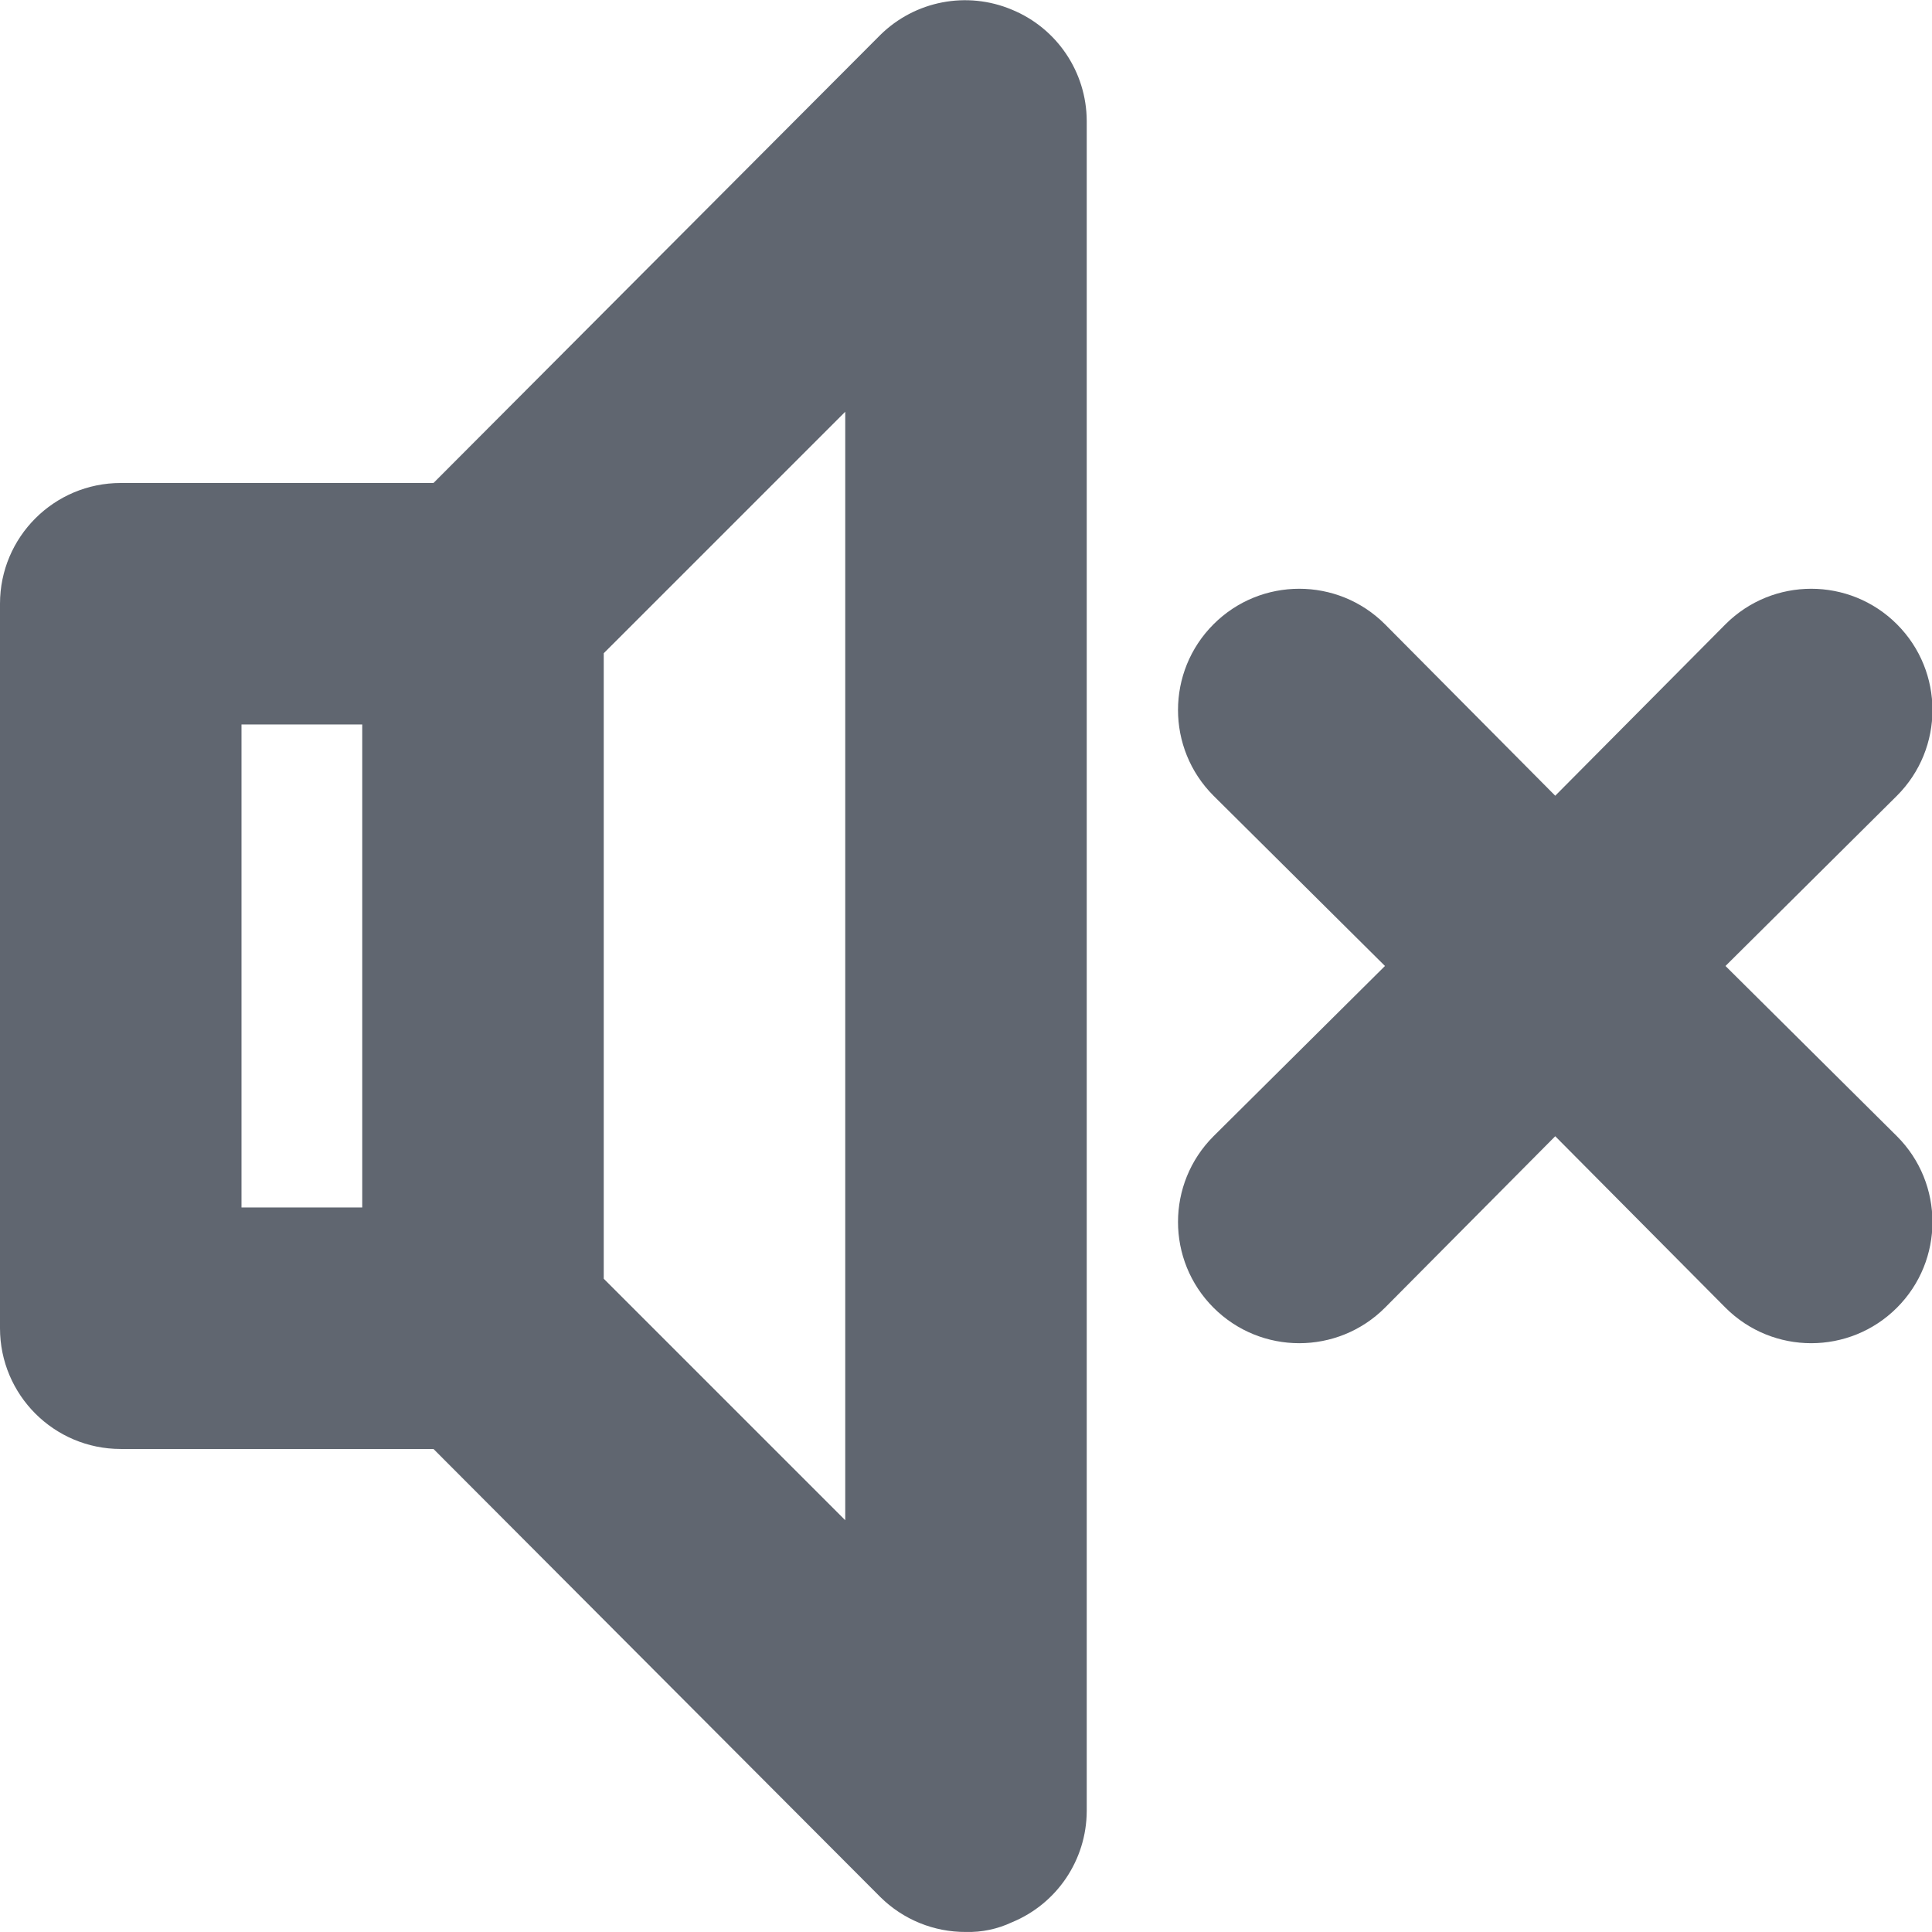
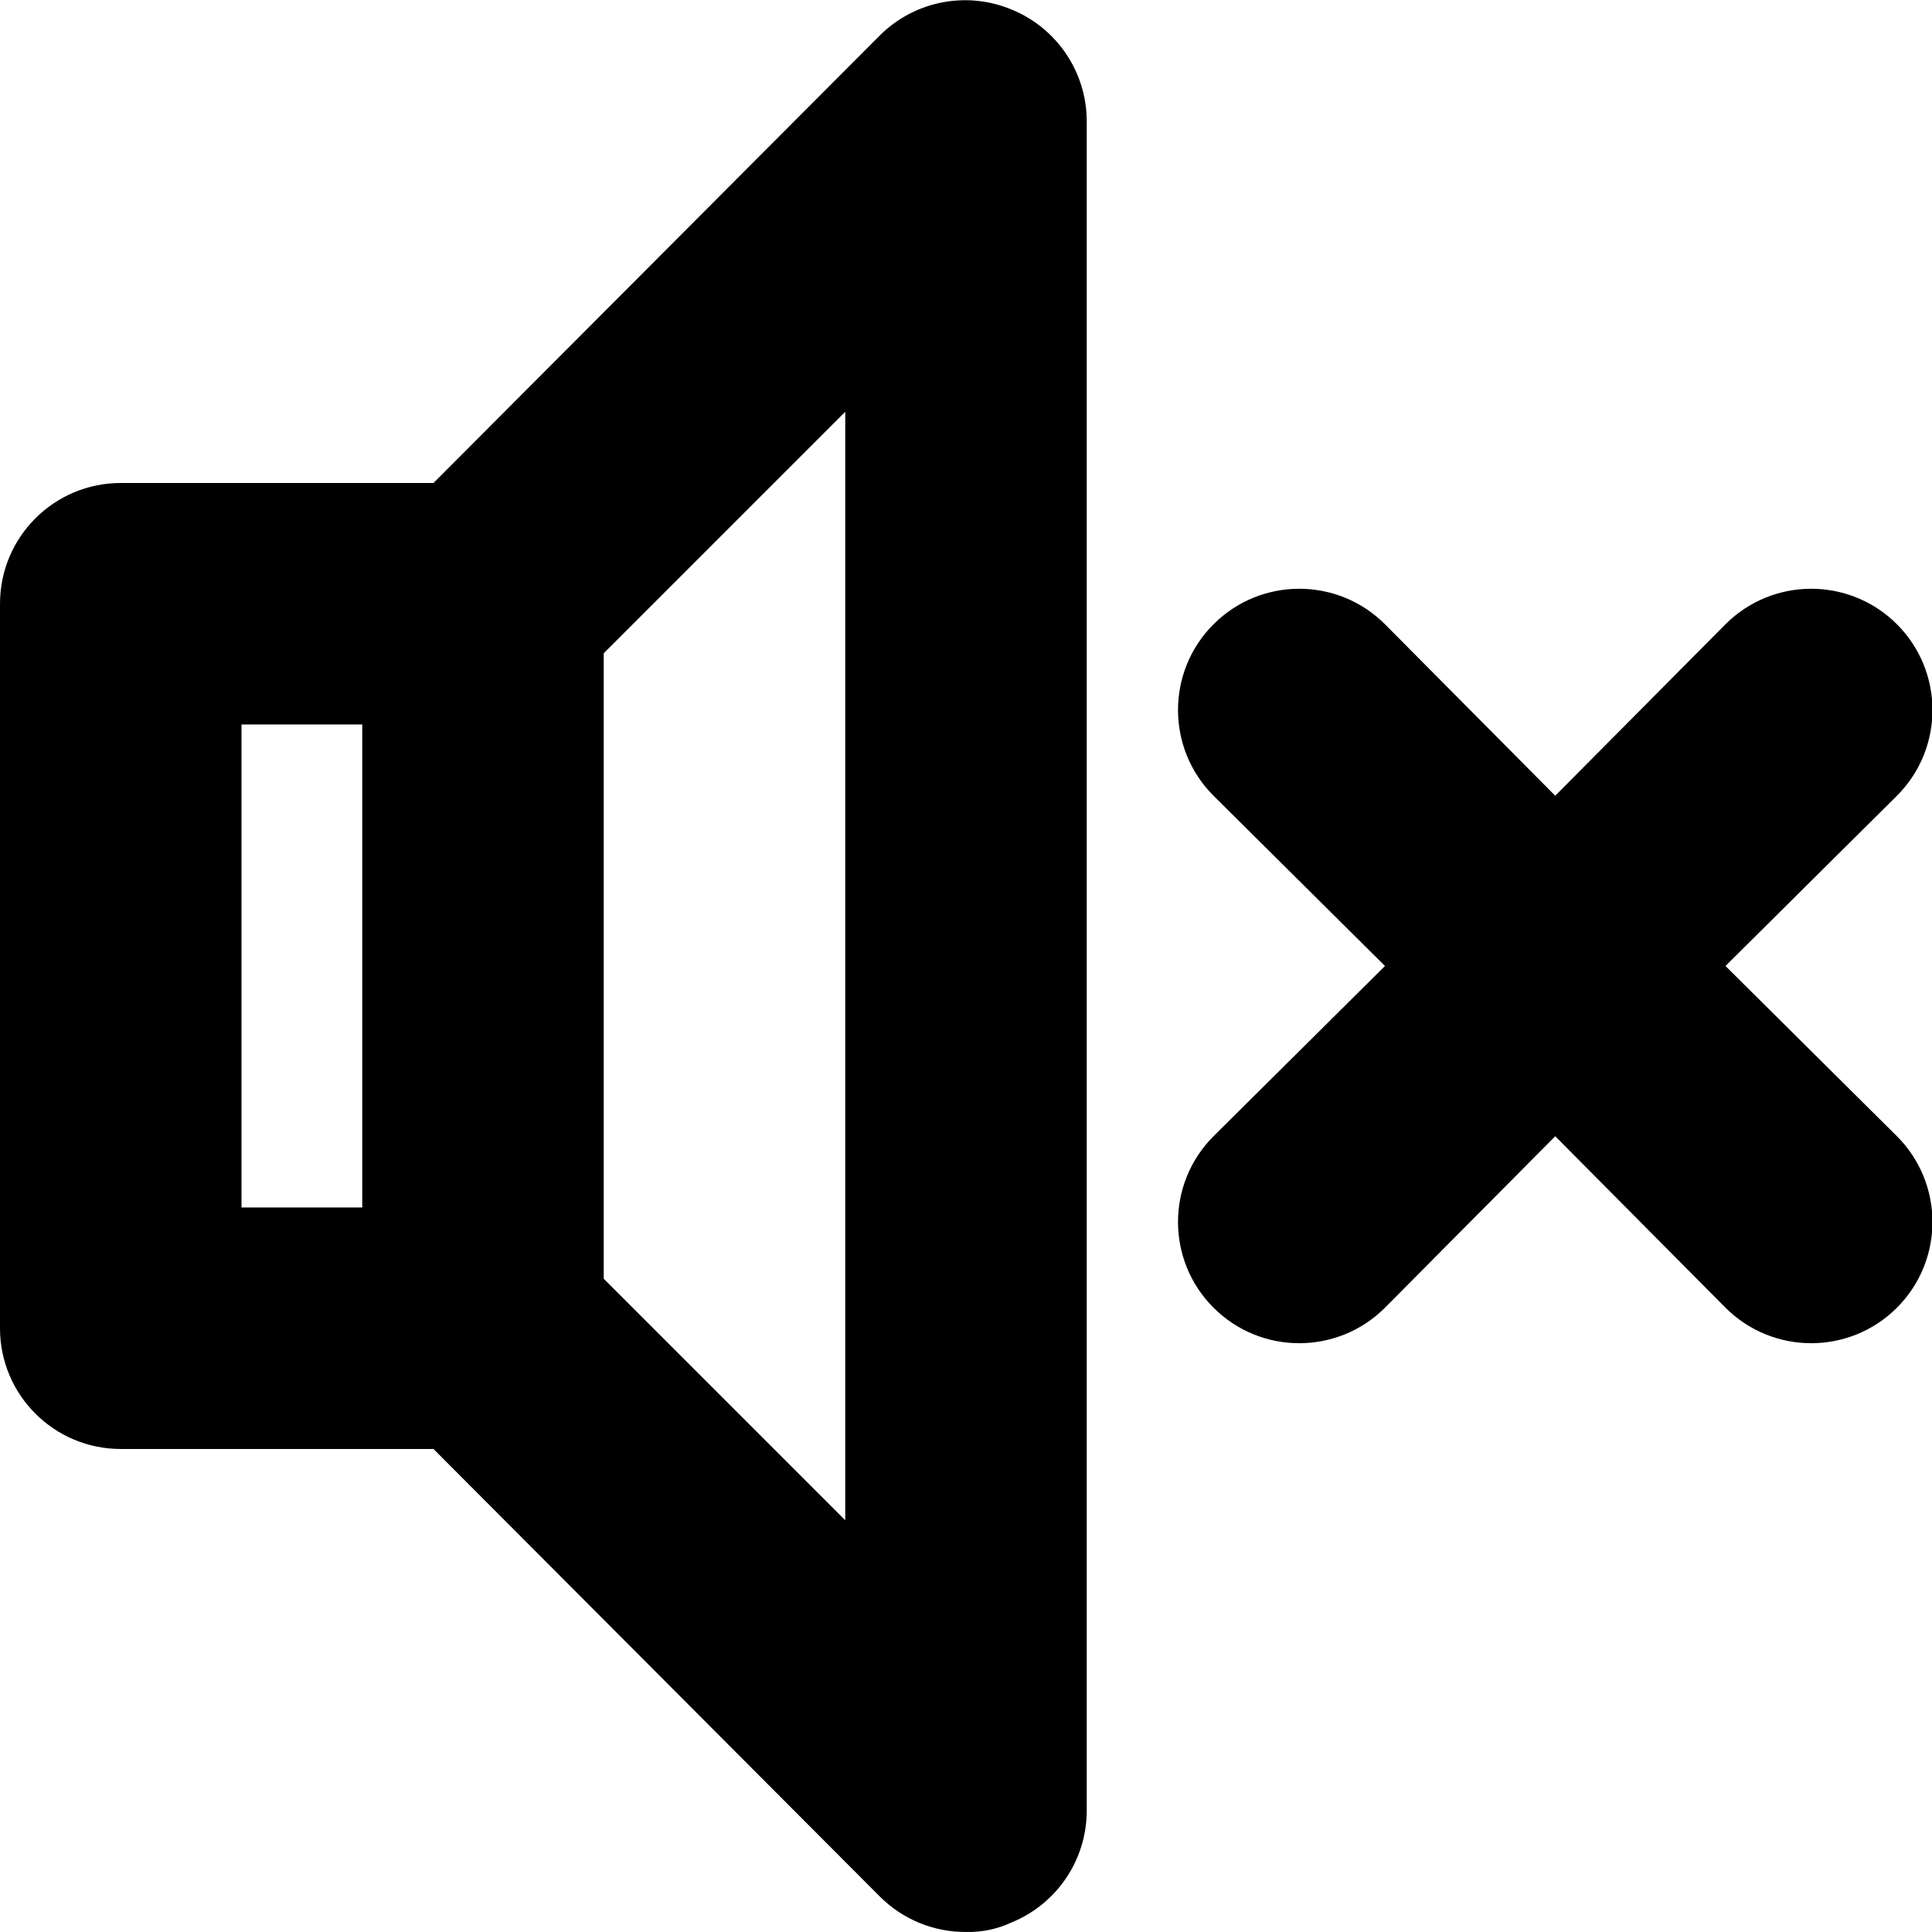
<svg xmlns="http://www.w3.org/2000/svg" viewBox="0 0 1024 1024" version="1.1" p-id="1463">
-   <path d="M536.311 5.12a63.999 63.999 0 0 0-69.759 13.44L229.756 255.996H63.999a63.999 63.999 0 0 0-63.999 63.999v383.993a63.999 63.999 0 0 0 63.999 63.999h165.757l236.796 237.436A63.999 63.999 0 0 0 511.991 1023.982a53.759 53.759 0 0 0 24.32-5.12A63.999 63.999 0 0 0 575.99 959.983V63.999a63.999 63.999 0 0 0-39.679-58.879zM191.997 639.989H127.998V383.993h63.999z m255.996 165.757l-127.998-127.998V346.234l127.998-127.998zM914.544 511.991l90.878-90.238a63.999 63.999 0 1 0-90.878-90.878l-90.238 90.878-90.238-90.878a63.999 63.999 0 0 0-90.878 90.878L734.067 511.991l-90.878 90.238a63.999 63.999 0 0 0 90.878 90.878l90.238-90.878 90.238 90.878a63.999 63.999 0 1 0 90.878-90.878z" fill="#606670" p-id="2312" />
+   <path d="M536.311 5.12a63.999 63.999 0 0 0-69.759 13.44L229.756 255.996H63.999a63.999 63.999 0 0 0-63.999 63.999v383.993a63.999 63.999 0 0 0 63.999 63.999h165.757l236.796 237.436A63.999 63.999 0 0 0 511.991 1023.982a53.759 53.759 0 0 0 24.32-5.12A63.999 63.999 0 0 0 575.99 959.983V63.999a63.999 63.999 0 0 0-39.679-58.879zM191.997 639.989H127.998V383.993h63.999z m255.996 165.757l-127.998-127.998V346.234l127.998-127.998zM914.544 511.991l90.878-90.238a63.999 63.999 0 1 0-90.878-90.878l-90.238 90.878-90.238-90.878a63.999 63.999 0 0 0-90.878 90.878L734.067 511.991l-90.878 90.238a63.999 63.999 0 0 0 90.878 90.878l90.238-90.878 90.238 90.878a63.999 63.999 0 1 0 90.878-90.878z" fill="currentColor" p-id="2312" />
</svg>
